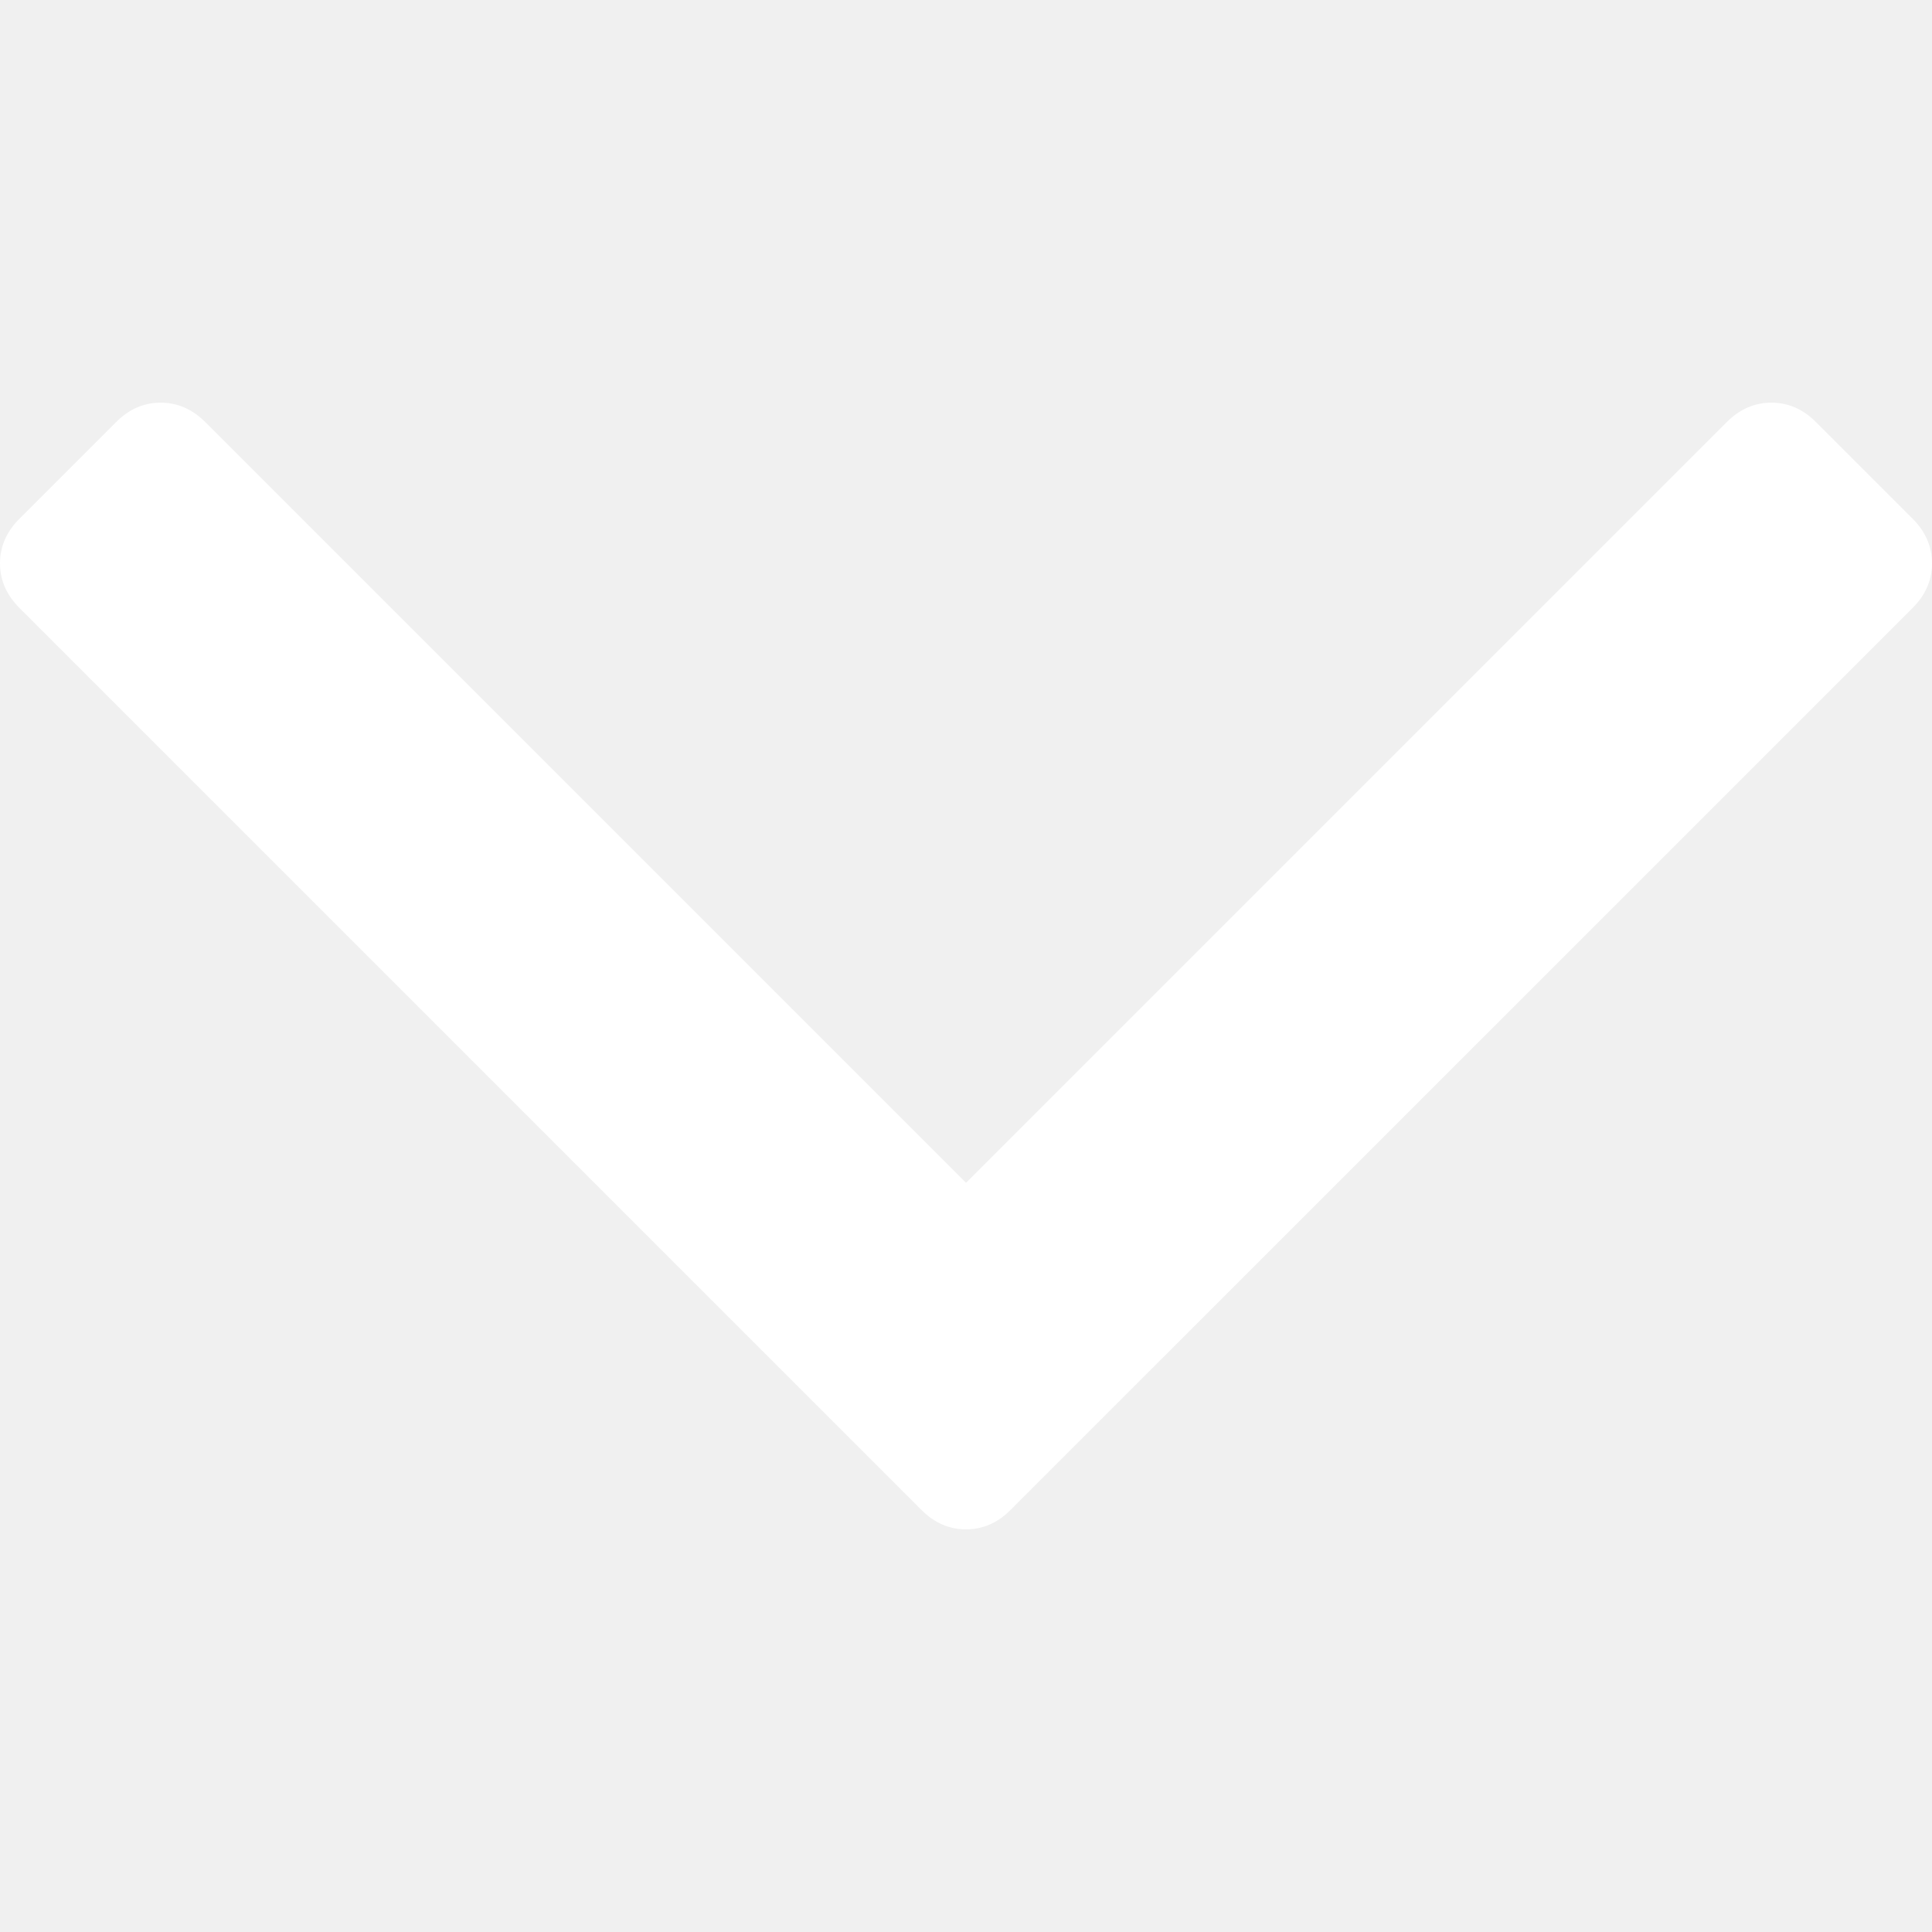
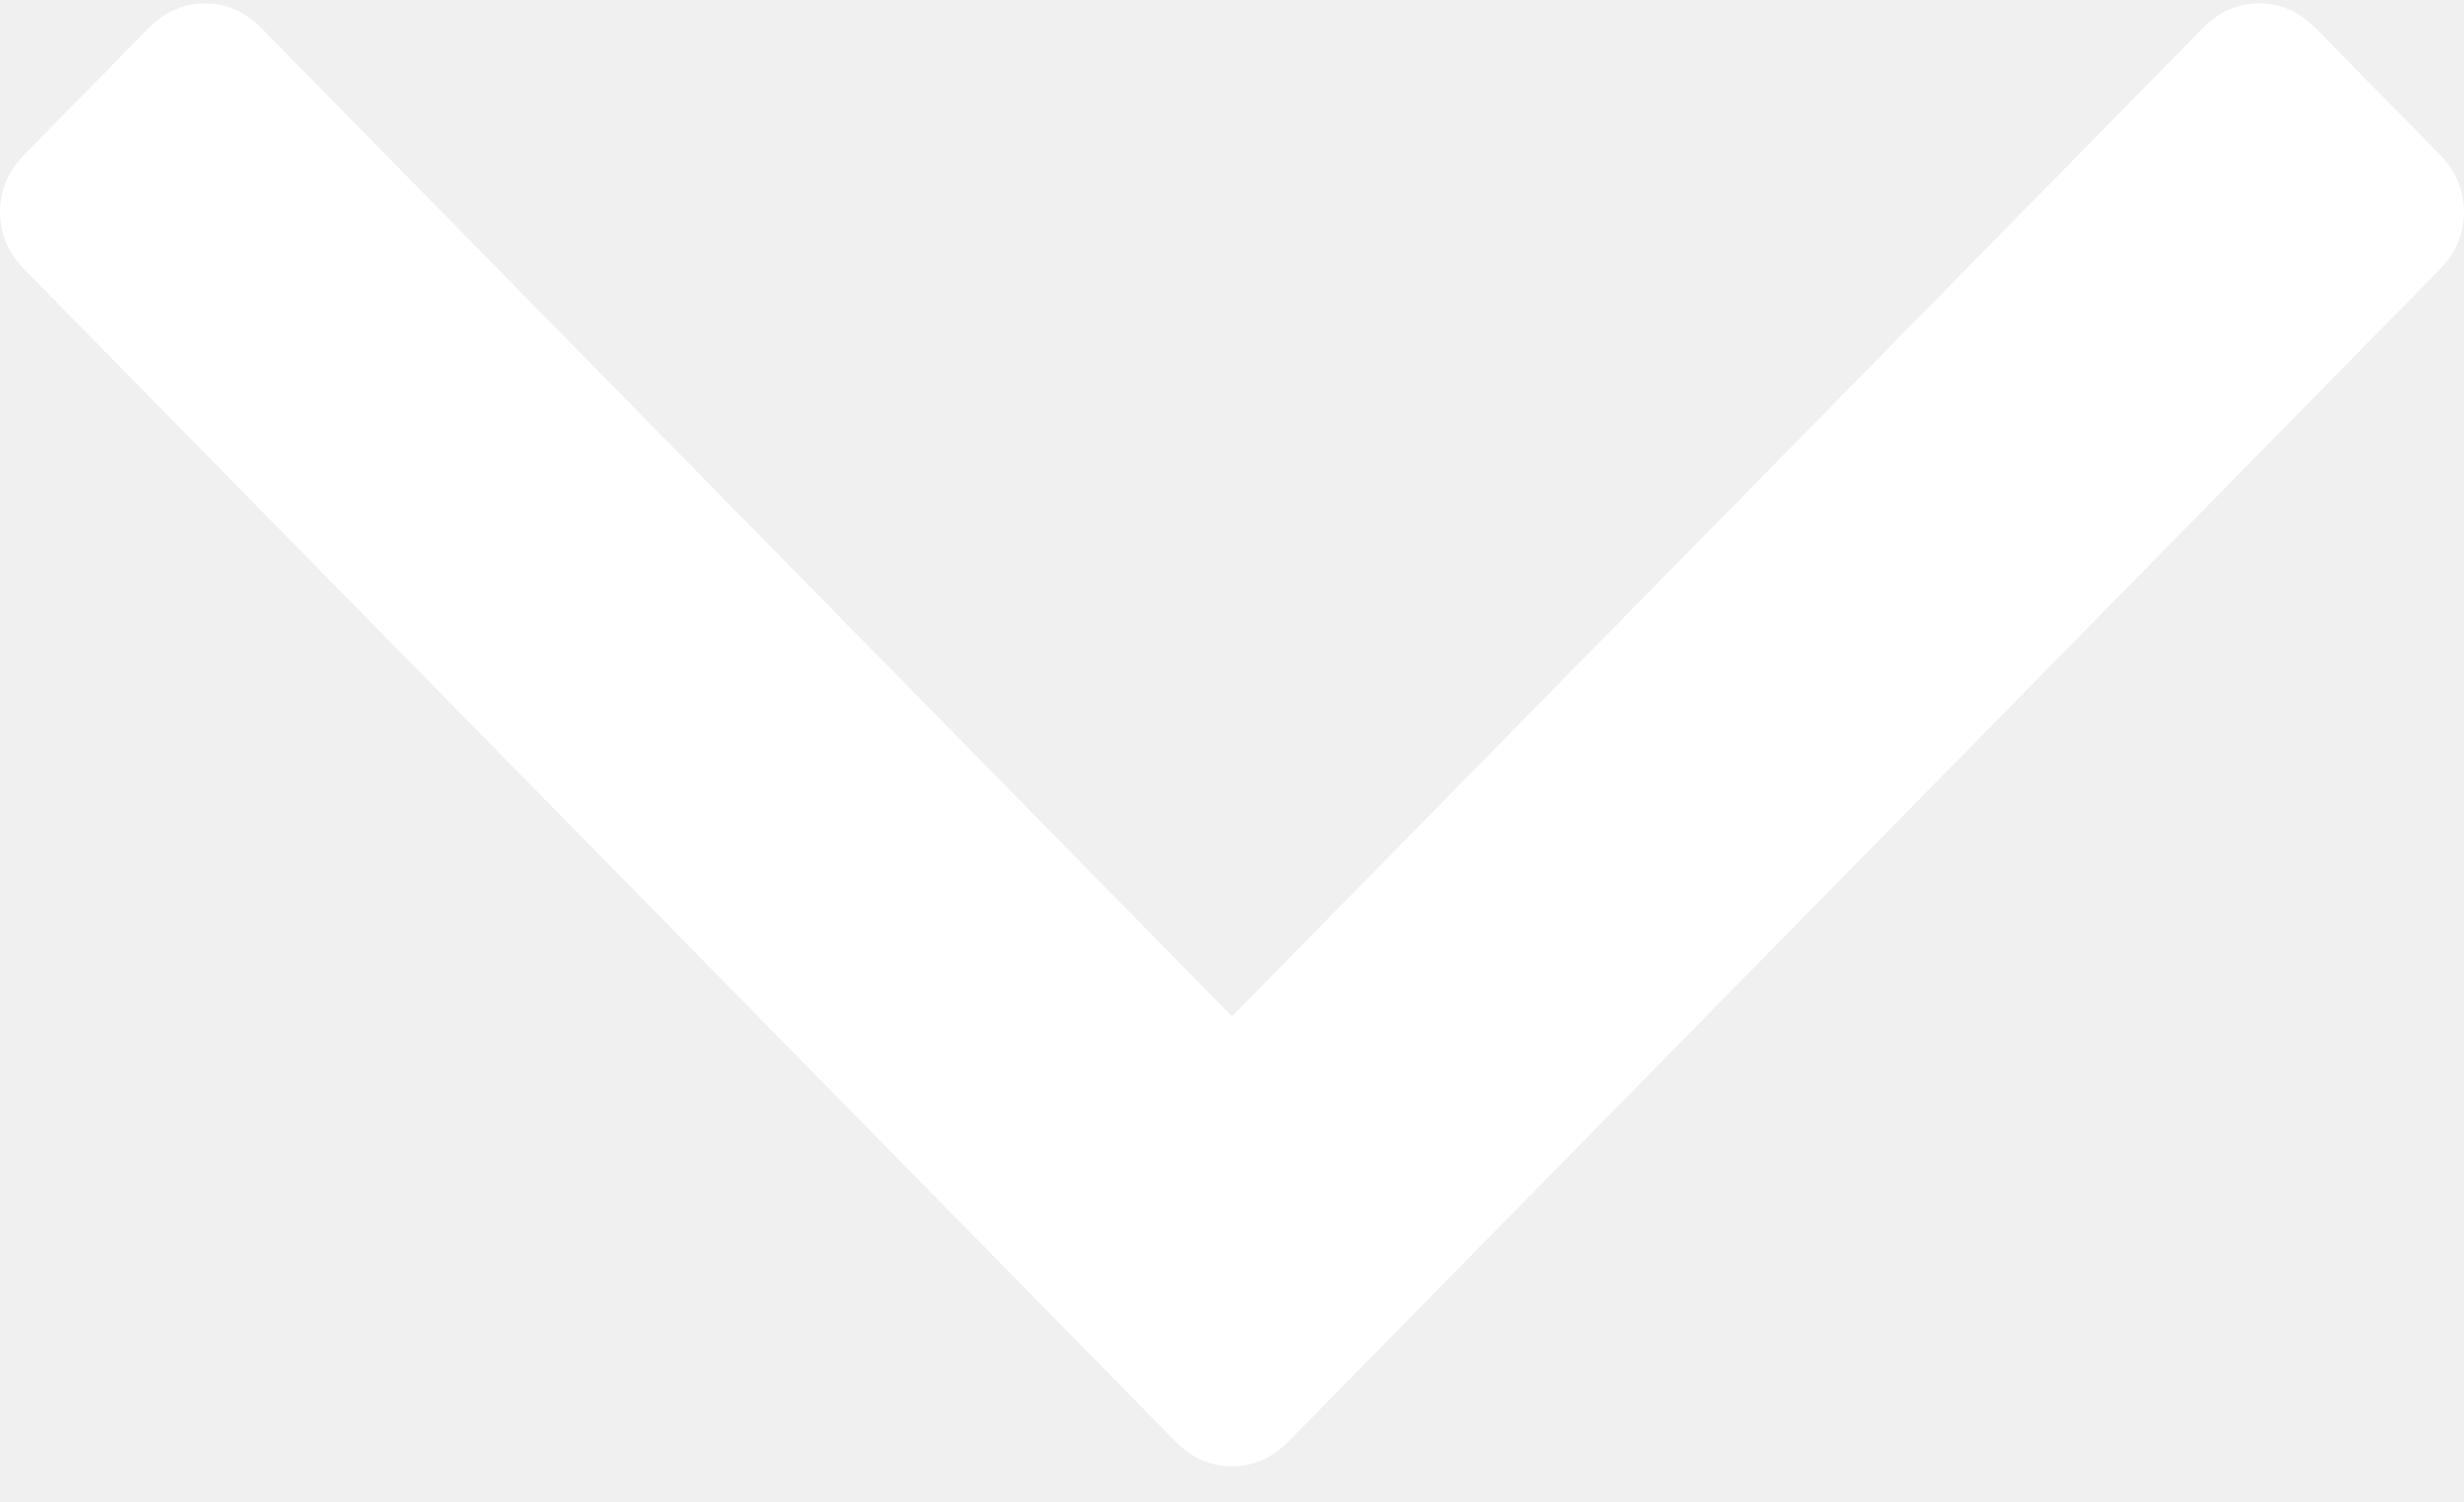
- <svg xmlns="http://www.w3.org/2000/svg" width="512" height="512" viewBox="0 0 284.929 284.929">
-   <path d="M282.082 76.51L267.808 62.24c-1.902-1.906-4.093-2.856-6.57-2.856-2.47 0-4.66.95-6.563 2.856L142.465 174.44 30.263 62.24c-1.903-1.905-4.093-2.855-6.567-2.855-2.475 0-4.665.95-6.567 2.856L2.856 76.516C.95 78.417 0 80.607 0 83.082c0 2.473.953 4.663 2.856 6.565L135.9 222.693c1.9 1.903 4.092 2.854 6.566 2.854s4.66-.95 6.562-2.854L282.082 89.647c1.902-1.903 2.847-4.093 2.847-6.565 0-2.475-.946-4.665-2.848-6.57z" fill="#ffffff" />
+ <svg xmlns="http://www.w3.org/2000/svg" width="64" height="39" viewBox="0 0 64 39">
+   <path fill="#FFF" d="M63.36 4.004L60.155.741c-.427-.436-.919-.654-1.475-.654-.555 0-1.047.218-1.475.654L32 26.4 6.798.74C6.37.306 5.878.088 5.323.088c-.556 0-1.048.218-1.476.654L.642 4.005C.213 4.44 0 4.941 0 5.507c0 .565.214 1.066.642 1.501l29.883 30.427c.427.435.92.652 1.475.652.556 0 1.047-.217 1.474-.652L63.361 7.008c.427-.435.639-.936.639-1.501 0-.566-.212-1.067-.64-1.503z" />
</svg>
